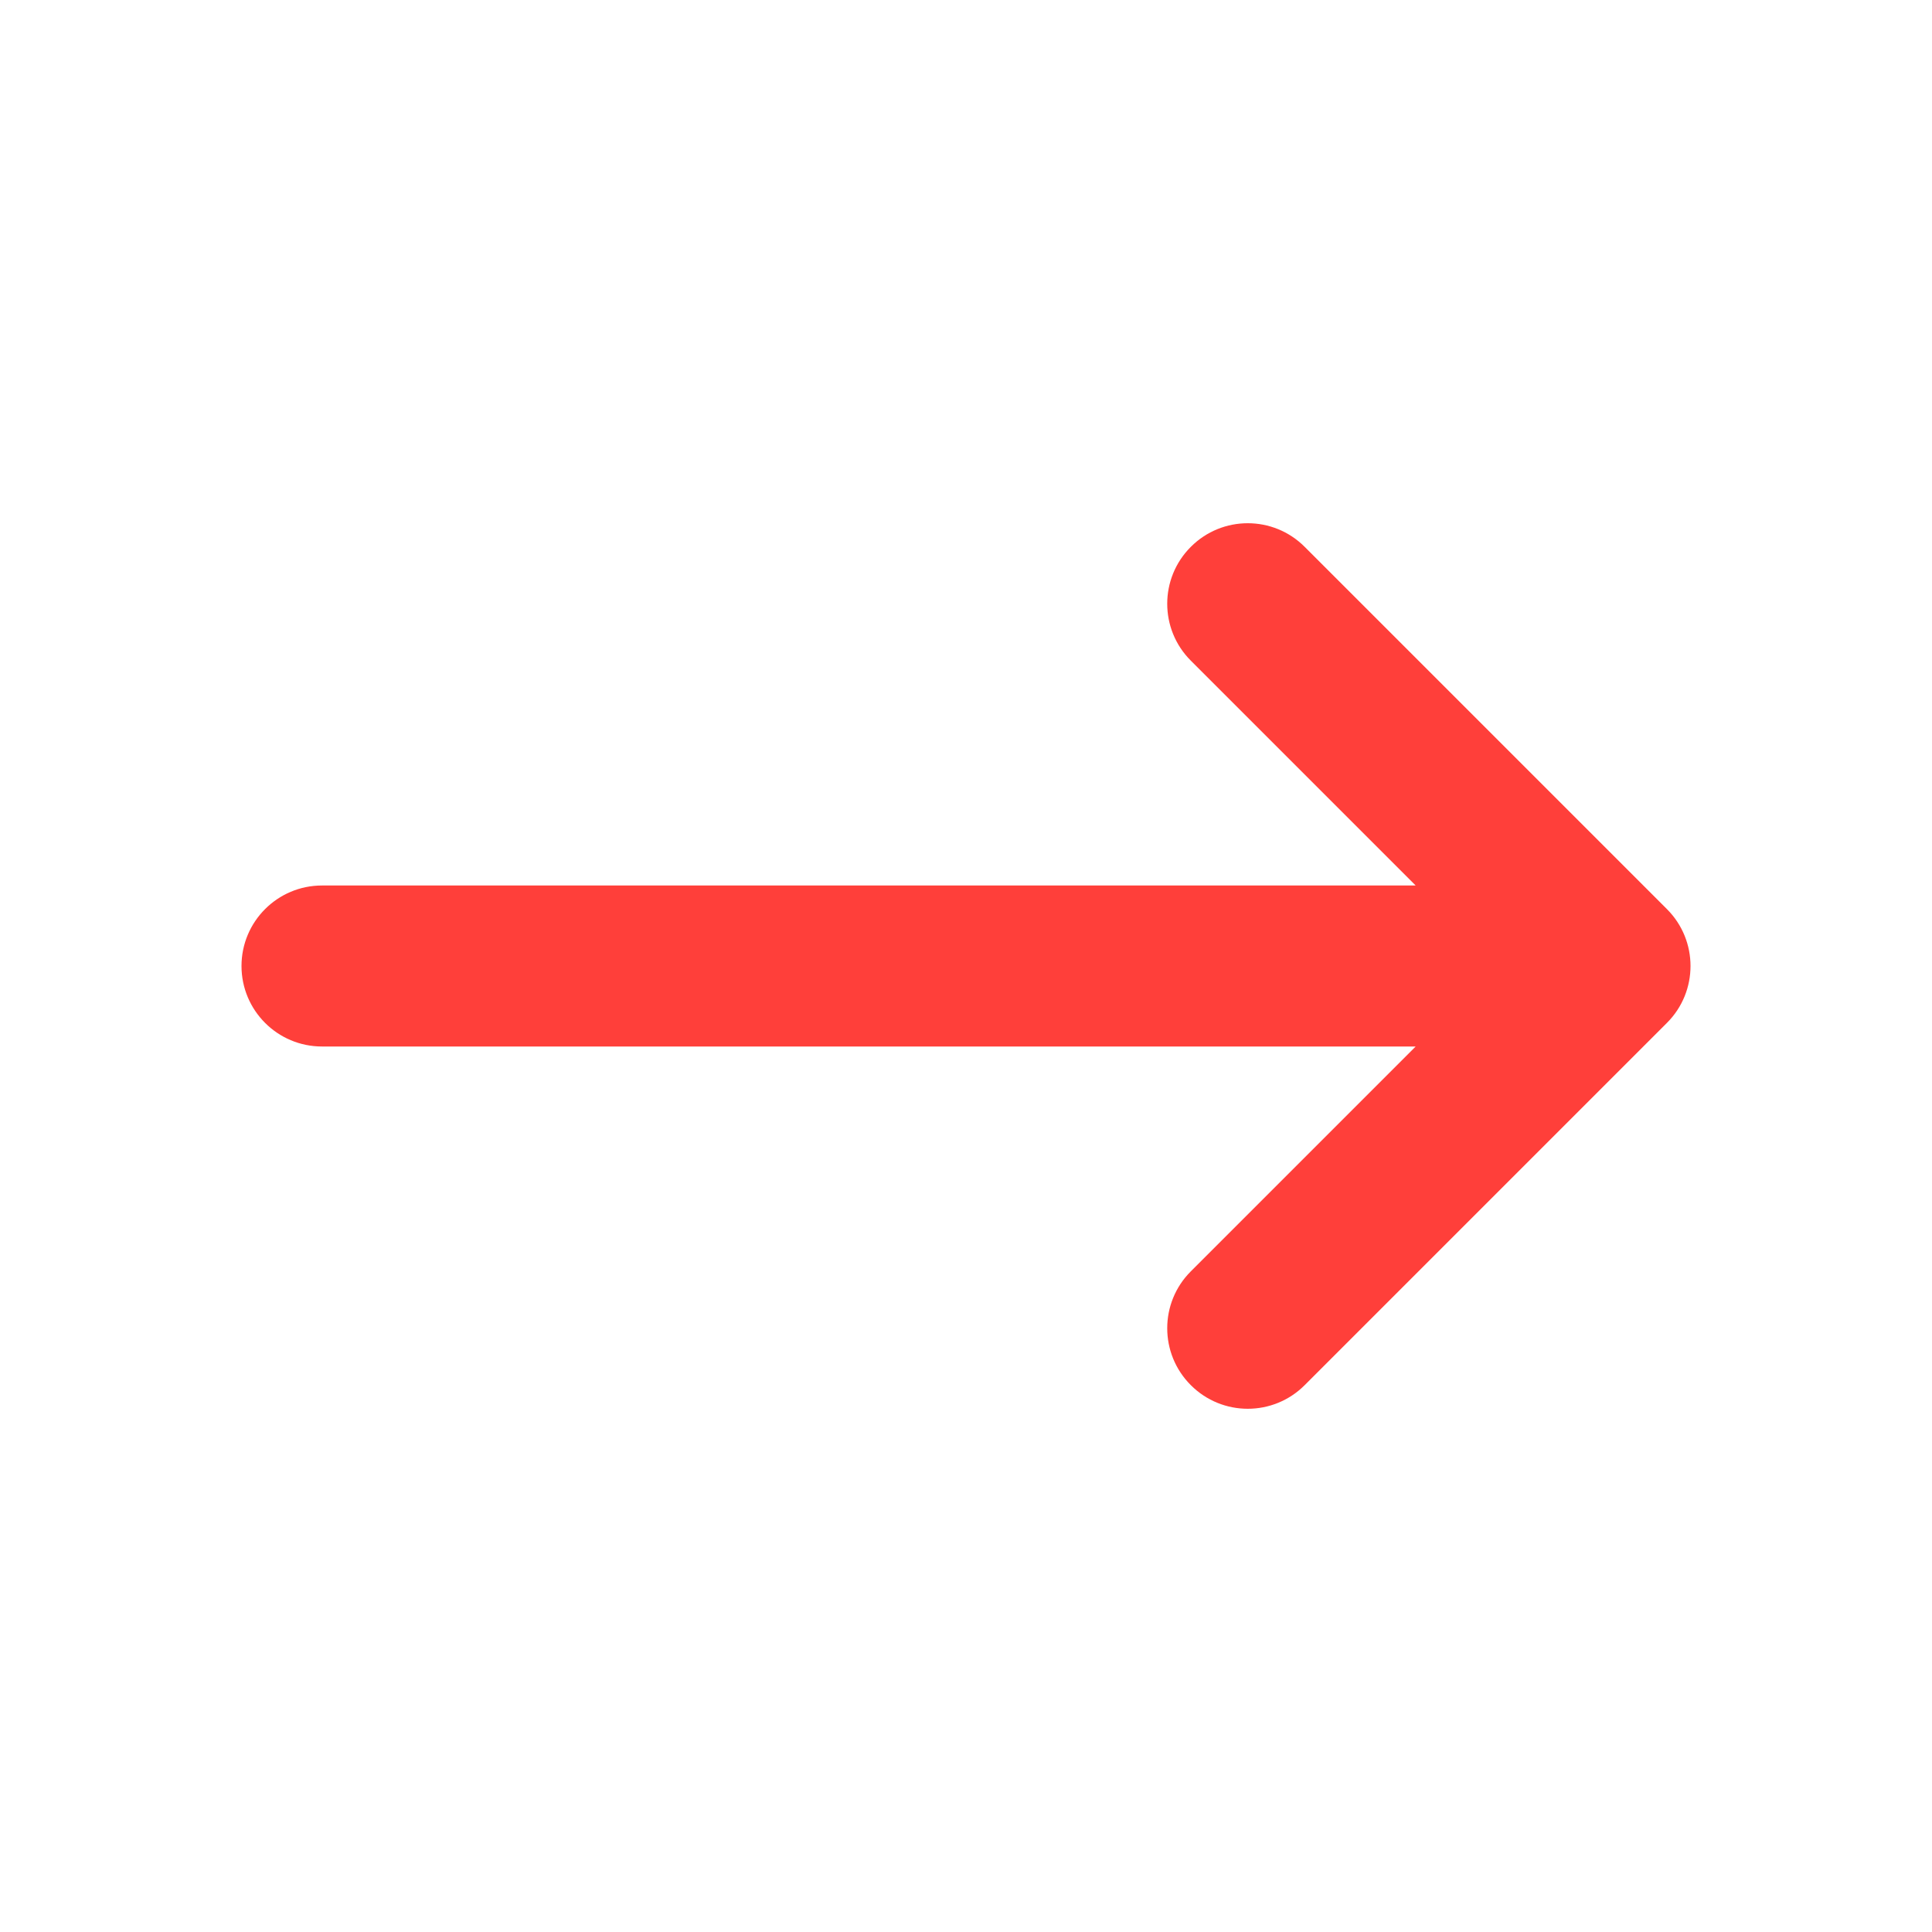
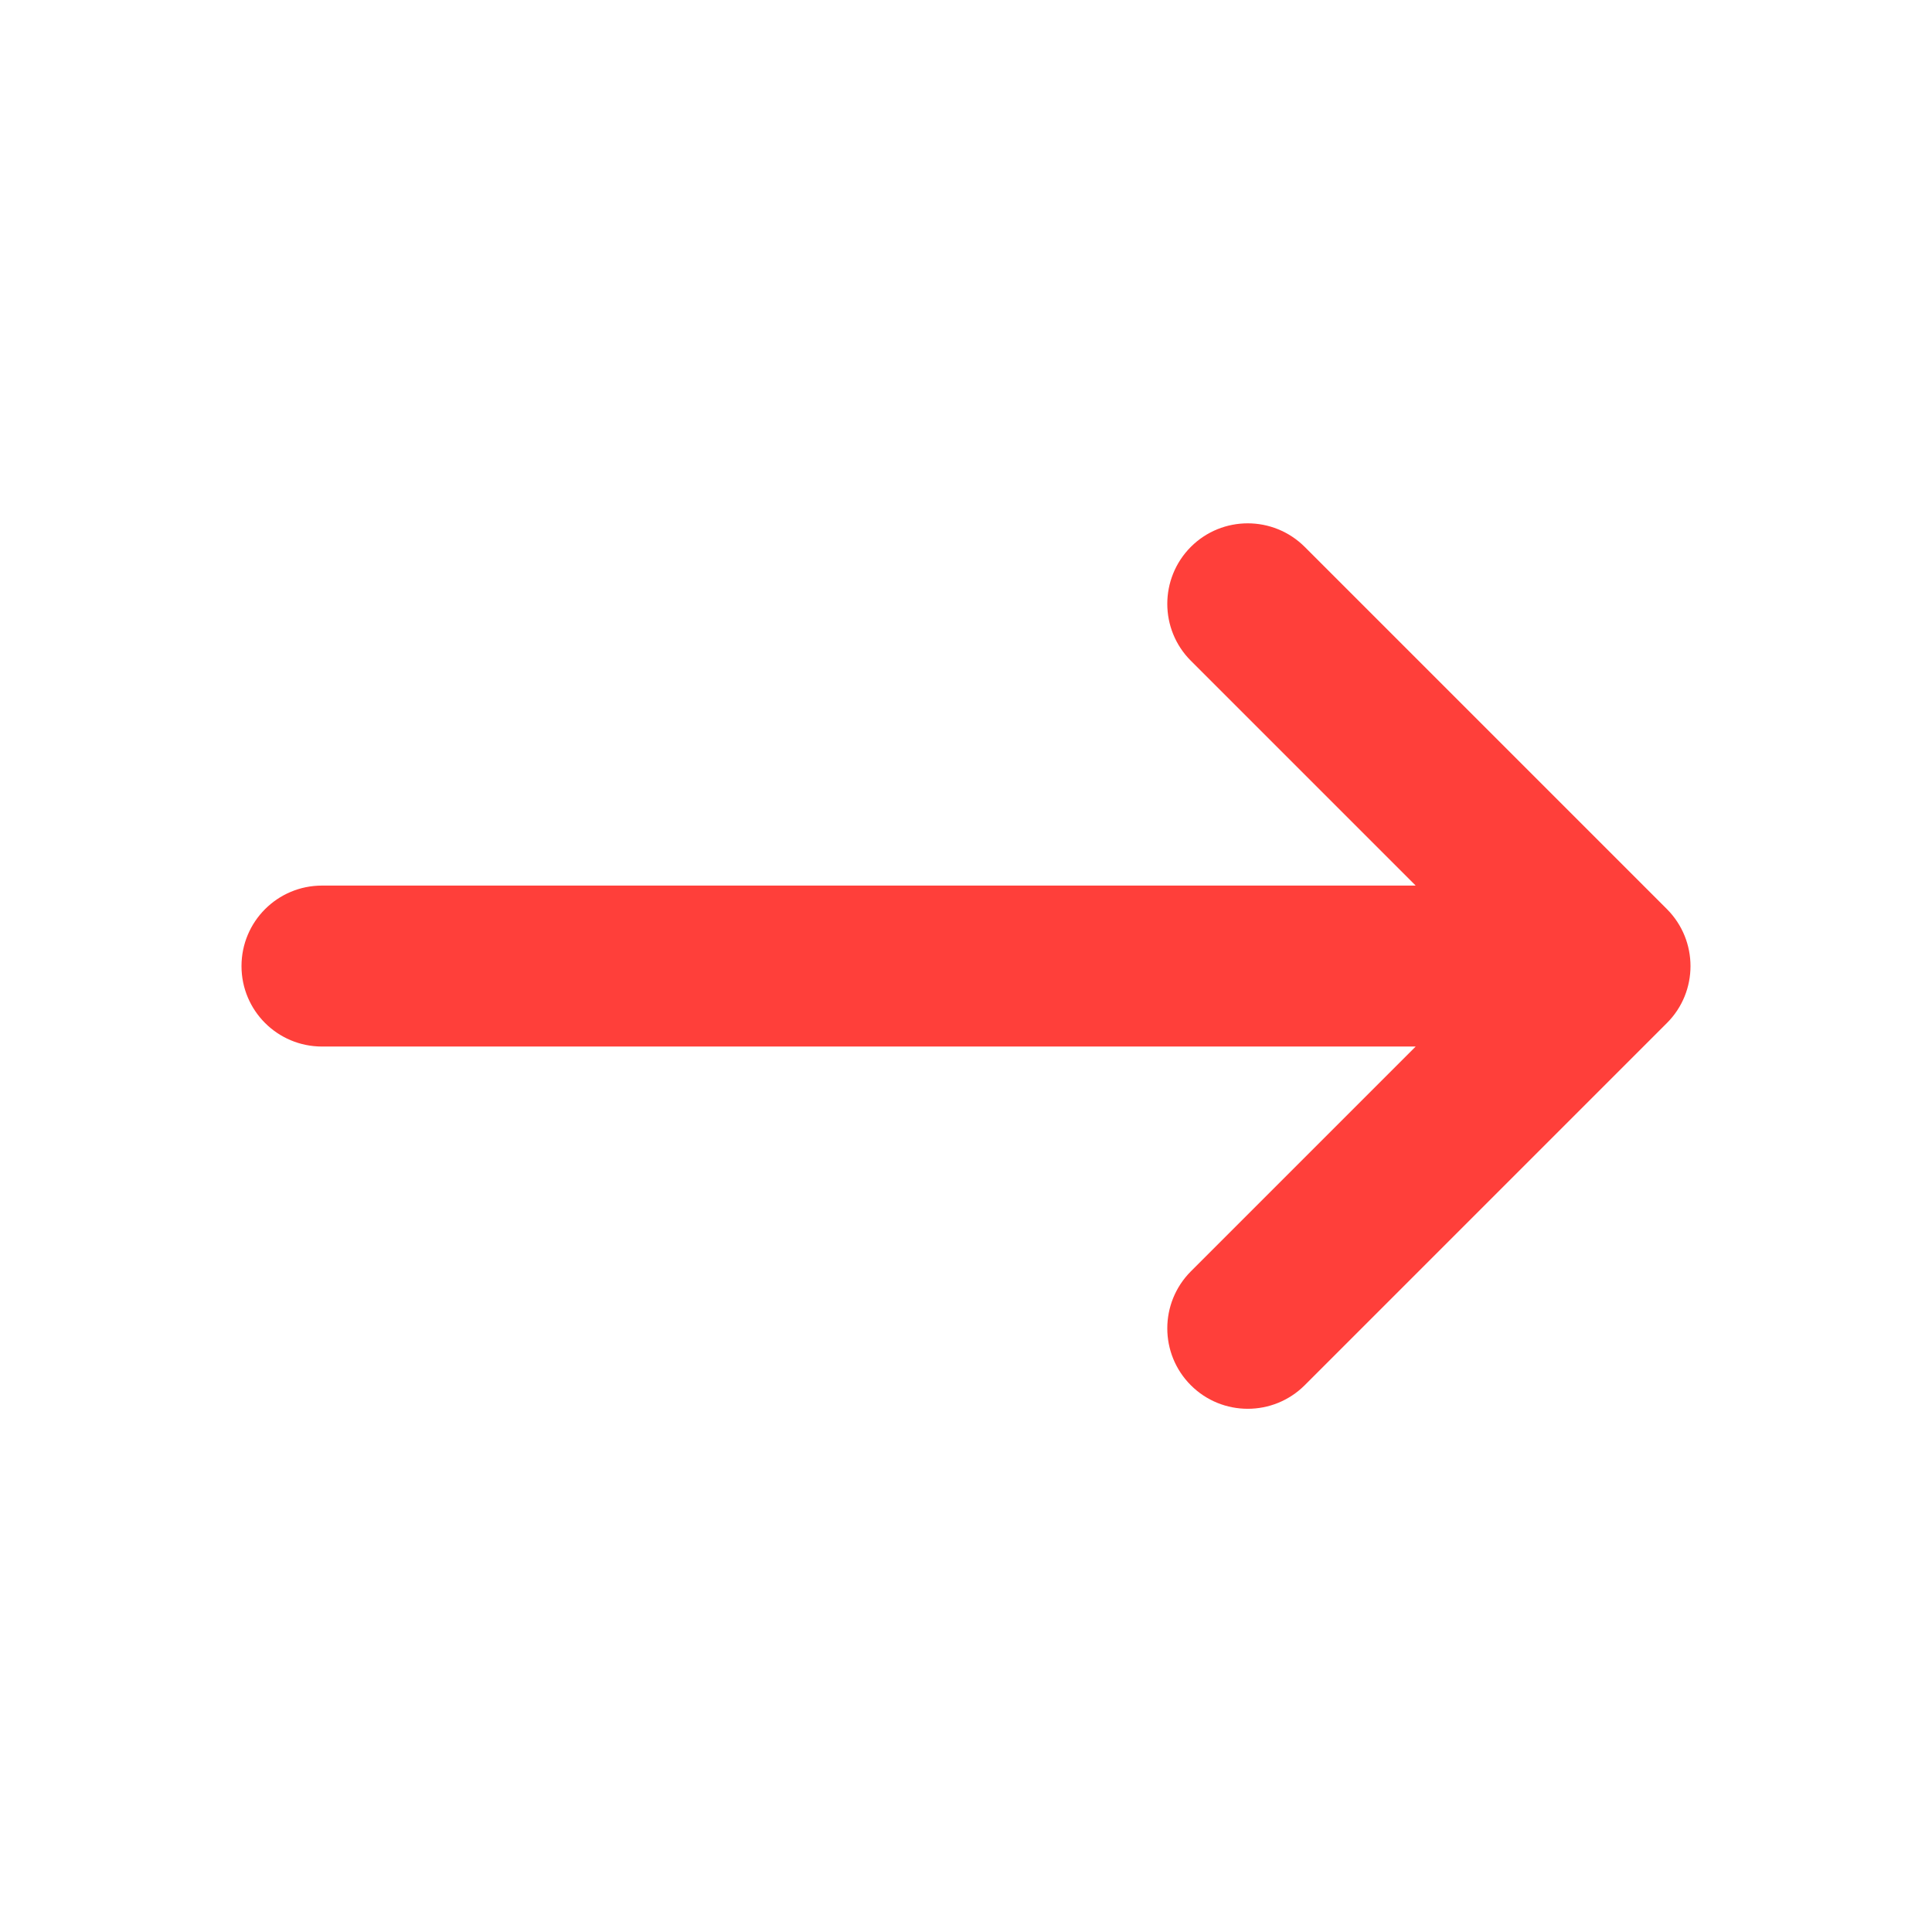
- <svg xmlns="http://www.w3.org/2000/svg" width="24" height="24" viewBox="0 0 24 24" fill="none">
-   <path fill-rule="evenodd" clip-rule="evenodd" d="M14.793 6.793C15.183 6.402 15.817 6.402 16.207 6.793L20.707 11.293C21.098 11.683 21.098 12.317 20.707 12.707L16.207 17.207C15.817 17.598 15.183 17.598 14.793 17.207C14.402 16.817 14.402 16.183 14.793 15.793L17.586 13H4C3.448 13 3 12.552 3 12C3 11.448 3.448 11 4 11H17.586L14.793 8.207C14.402 7.817 14.402 7.183 14.793 6.793Z" fill="#FF3F3A" />
+ <svg xmlns="http://www.w3.org/2000/svg" width="16" height="16" viewBox="0 0 16 16" fill="none">
+   <path fill-rule="evenodd" clip-rule="evenodd" d="M9.862 4.529C10.122 4.269 10.544 4.269 10.805 4.529L13.805 7.529C14.065 7.79 14.065 8.212 13.805 8.472L10.805 11.472C10.544 11.732 10.122 11.732 9.862 11.472C9.602 11.212 9.602 10.79 9.862 10.529L11.724 8.667H2.667C2.298 8.667 2 8.369 2 8.001C2 7.632 2.298 7.334 2.667 7.334H11.724L9.862 5.472C9.602 5.212 9.602 4.79 9.862 4.529Z" fill="#FF3F3A" />
</svg>
